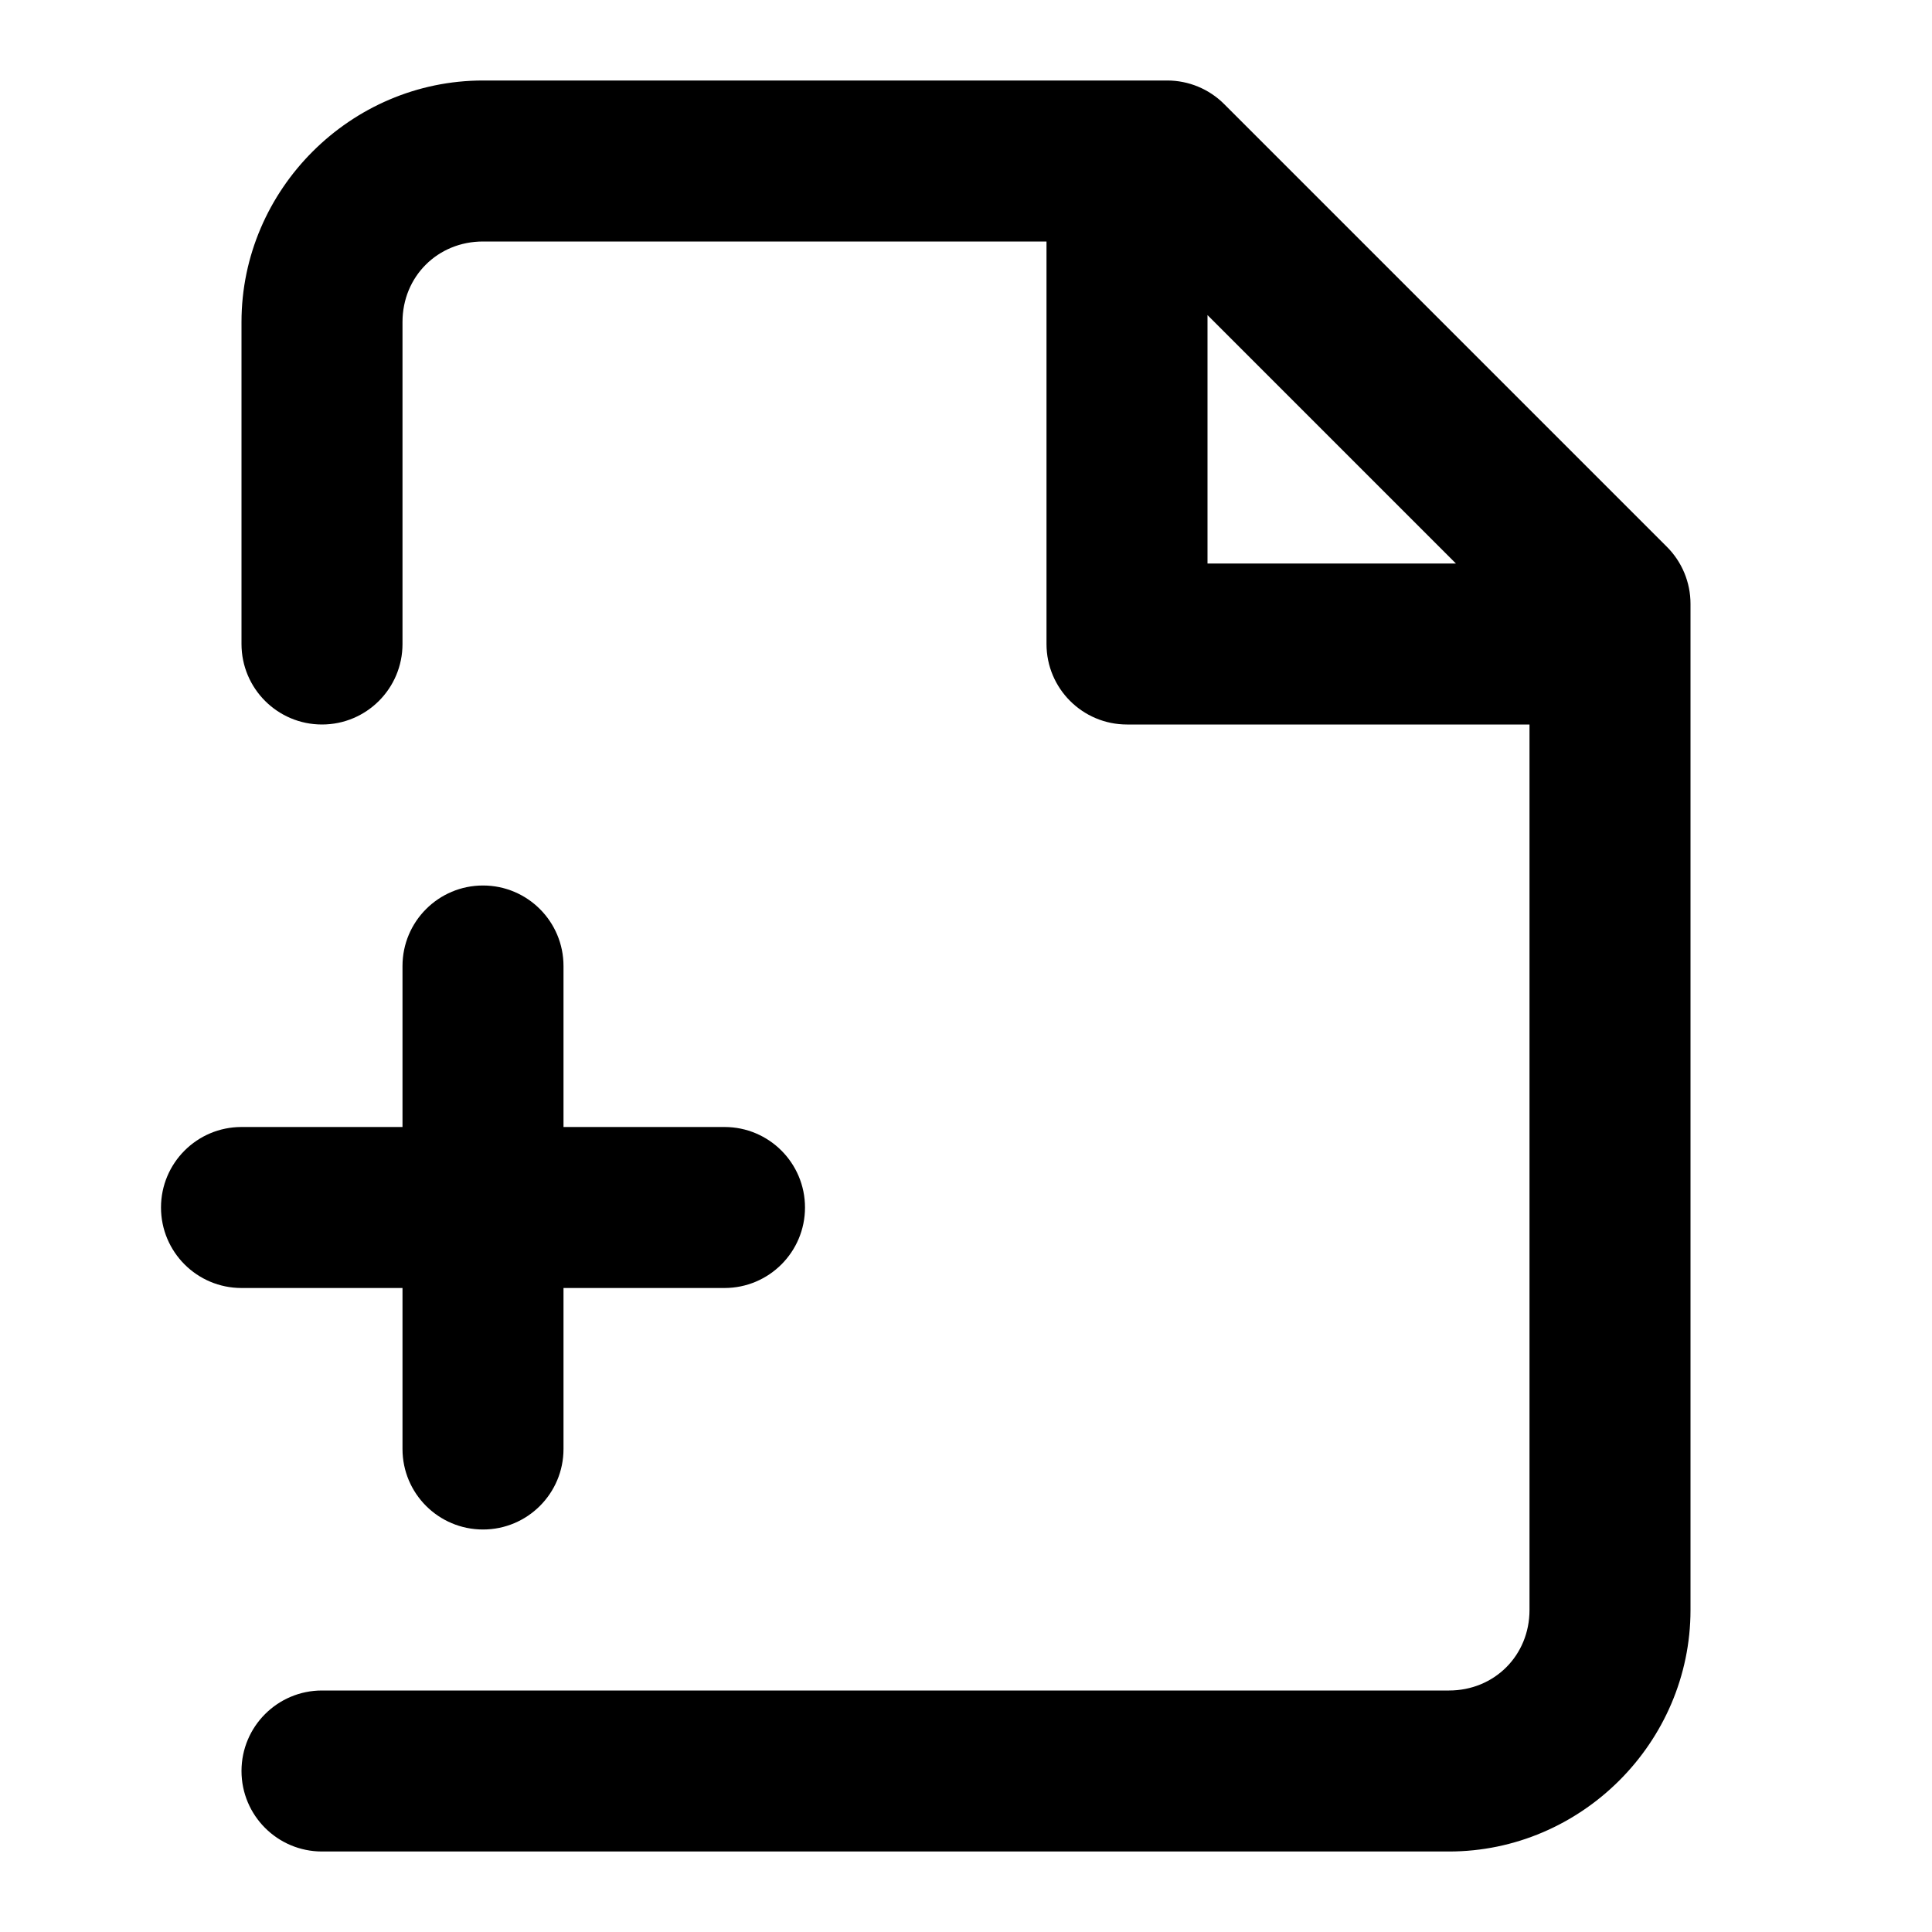
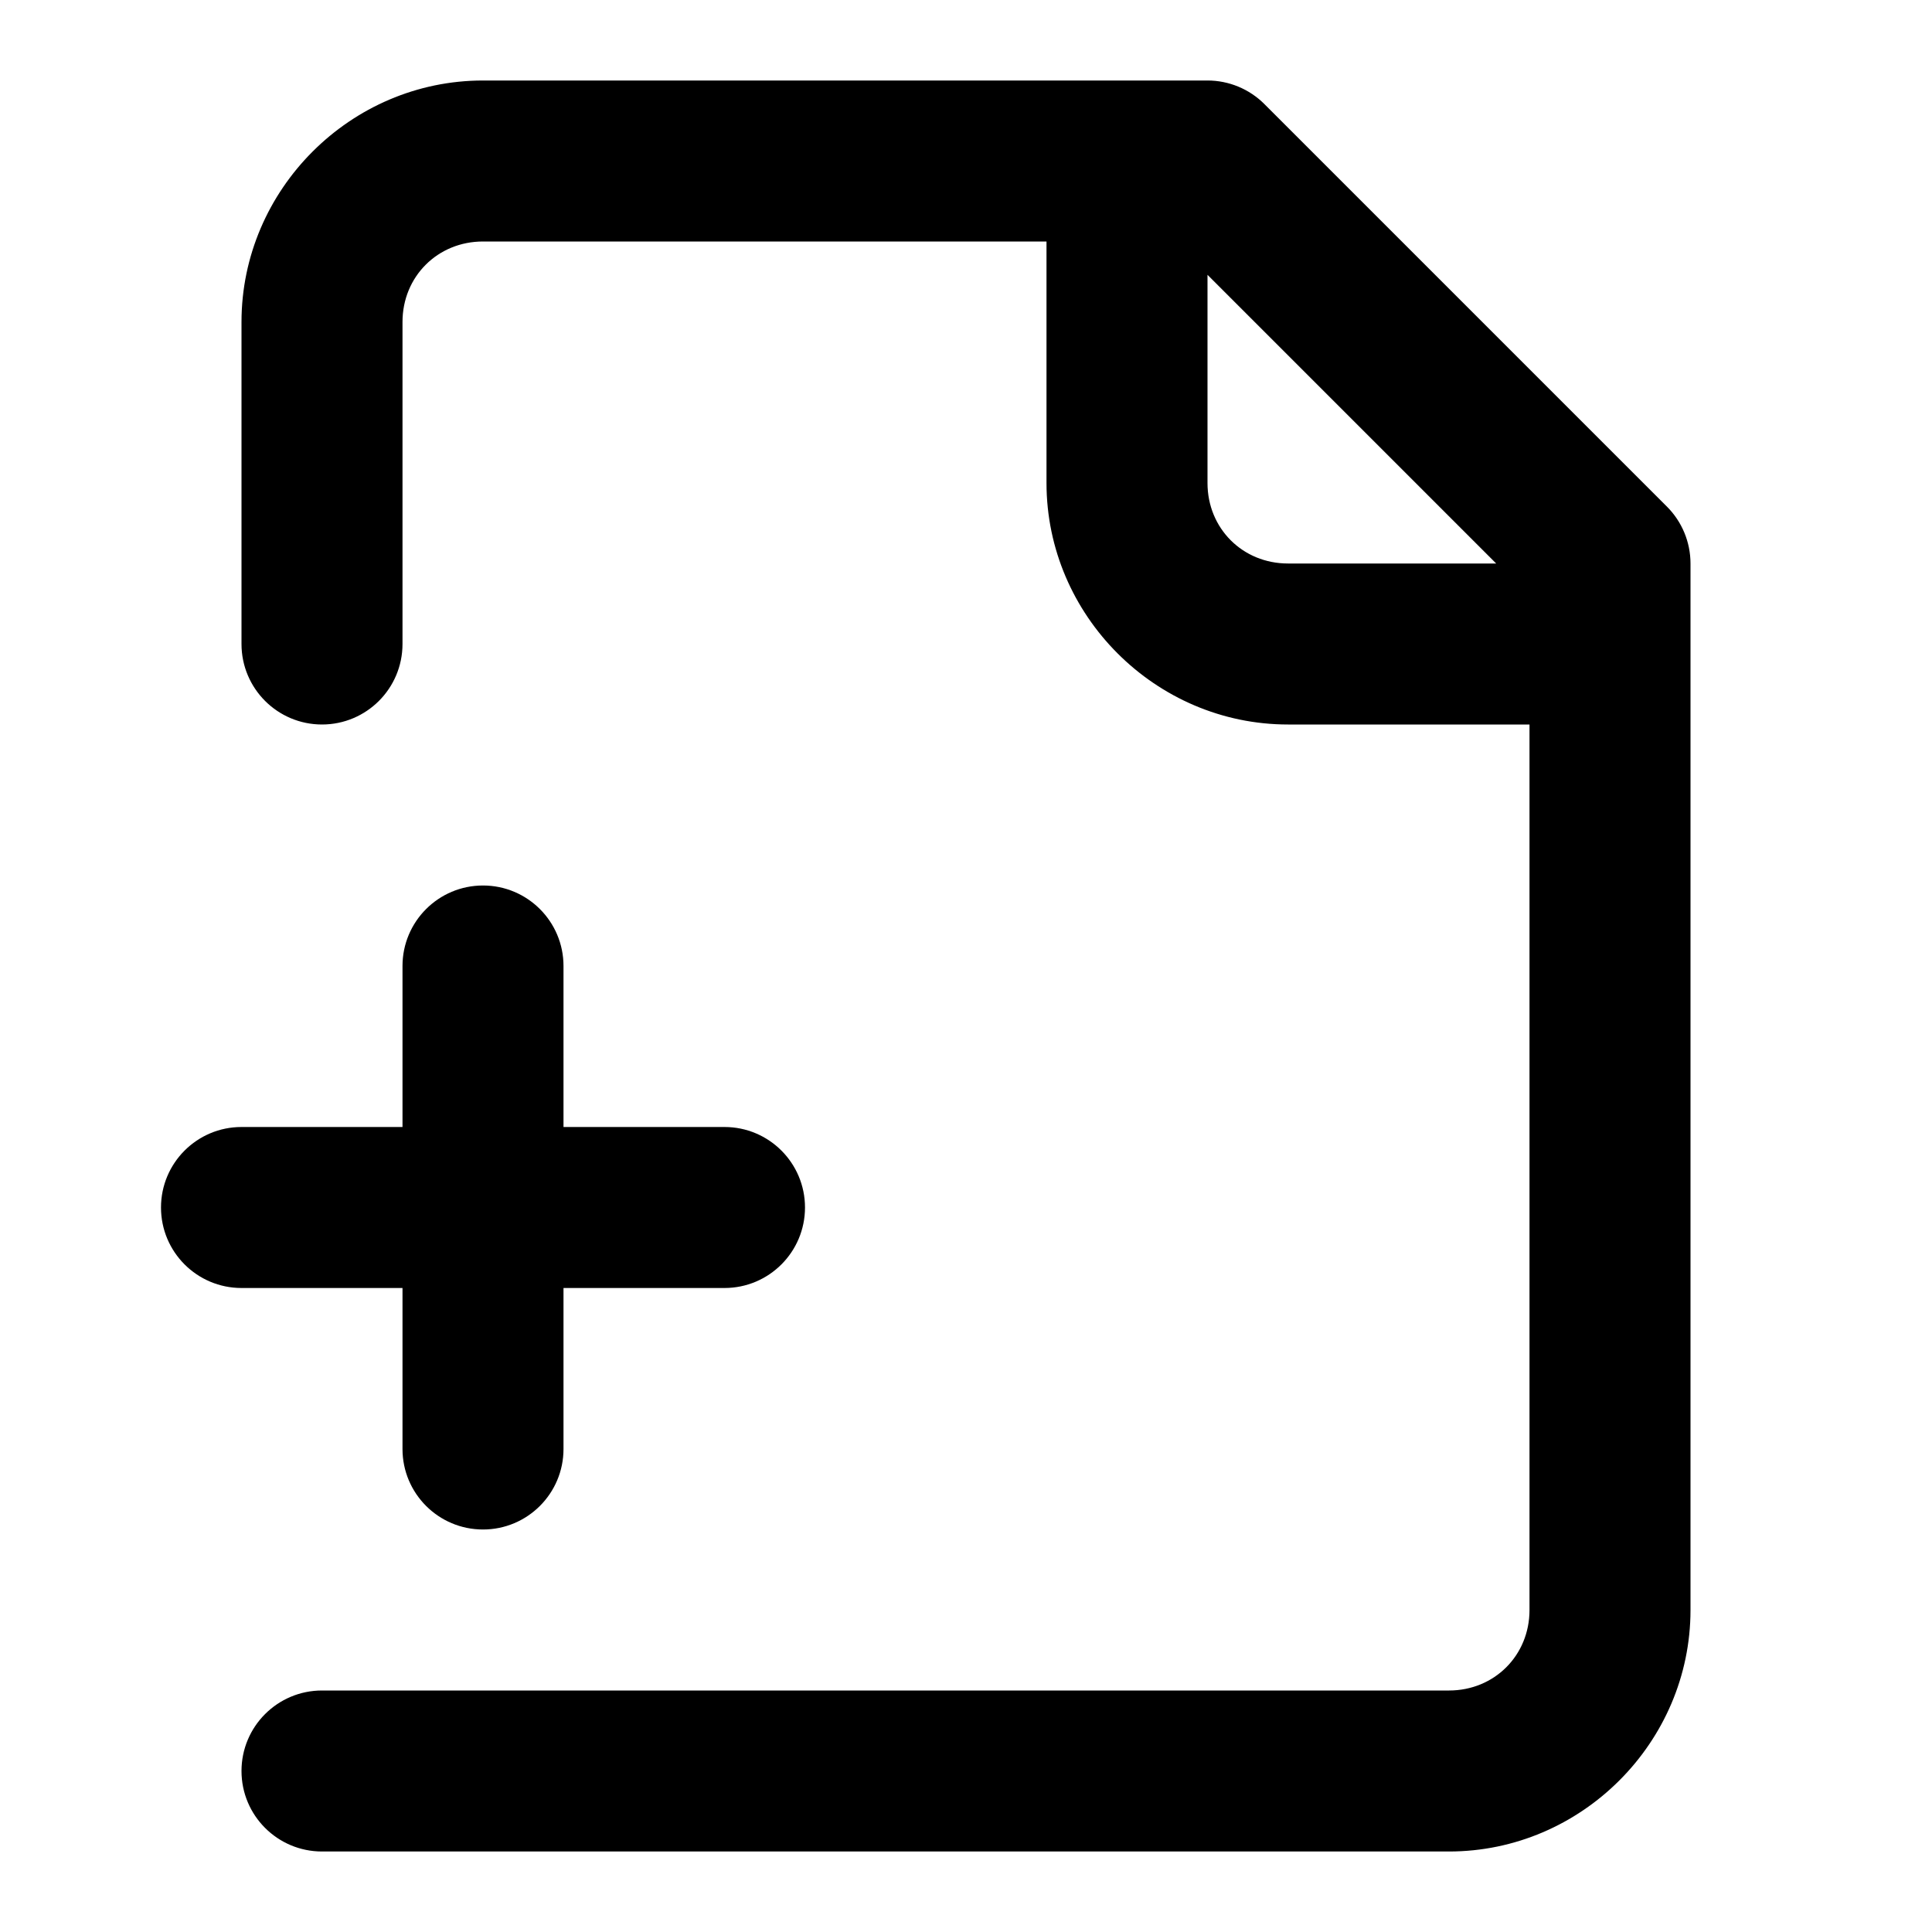
<svg xmlns="http://www.w3.org/2000/svg" width="24" height="24" viewBox="0 0 24 24" fill="currentColor" tags="add,create,new,document" categories="files">
-   <path d="M 6 1 C 4.355 1 3 2.355 3 4 L 3 8 A 1 1 0 0 0 4 9 A 1 1 0 0 0 5 8 L 5 4 C 5 3.436 5.436 3 6 3 L 13 3 L 13 8 A 1 1 0 0 0 14 9 L 19 9 L 19 20 C 19 20.564 18.564 21 18 21 L 4 21 A 1 1 0 0 0 3 22 A 1 1 0 0 0 4 23 L 18 23 C 19.645 23 21 21.645 21 20 L 21 7.5 A 1 1 0 0 0 20.707 6.793 L 15.207 1.293 A 1 1 0 0 0 14.5 1 L 6 1 z M 15 3.914 L 18.086 7 L 15 7 L 15 3.914 z M 6 11 A 1 1 0 0 0 5 12 L 5 14 L 3 14 A 1 1 0 0 0 2 15 A 1 1 0 0 0 3 16 L 5 16 L 5 18 A 1 1 0 0 0 6 19 A 1 1 0 0 0 7 18 L 7 16 L 9 16 A 1 1 0 0 0 10 15 A 1 1 0 0 0 9 14 L 7 14 L 7 12 A 1 1 0 0 0 6 11 z " />
+   <path d="M 6 1 C 4.355 1 3 2.355 3 4 L 3 8 A 1 1 0 0 0 4 9 A 1 1 0 0 0 5 8 L 5 4 C 5 3.436 5.436 3 6 3 L 13 3 L 13 6 C 13 7.645 14.355 9 16 9 L 19 9 L 19 20 C 19 20.564 18.564 21 18 21 L 4 21 A 1 1 0 0 0 3 22 A 1 1 0 0 0 4 23 L 18 23 C 19.645 23 21 21.645 21 20 L 21 7 A 1 1 0 0 0 20.707 6.293 L 15.707 1.293 A 1 1 0 0 0 15 1 L 6 1 z M 15 3.414 L 18.586 7 L 16 7 C 15.436 7 15 6.564 15 6 L 15 3.414 z M 6 11 A 1 1 0 0 0 5 12 L 5 14 L 3 14 A 1 1 0 0 0 2 15 A 1 1 0 0 0 3 16 L 5 16 L 5 18 A 1 1 0 0 0 6 19 A 1 1 0 0 0 7 18 L 7 16 L 9 16 A 1 1 0 0 0 10 15 A 1 1 0 0 0 9 14 L 7 14 L 7 12 A 1 1 0 0 0 6 11 z " />
</svg>
